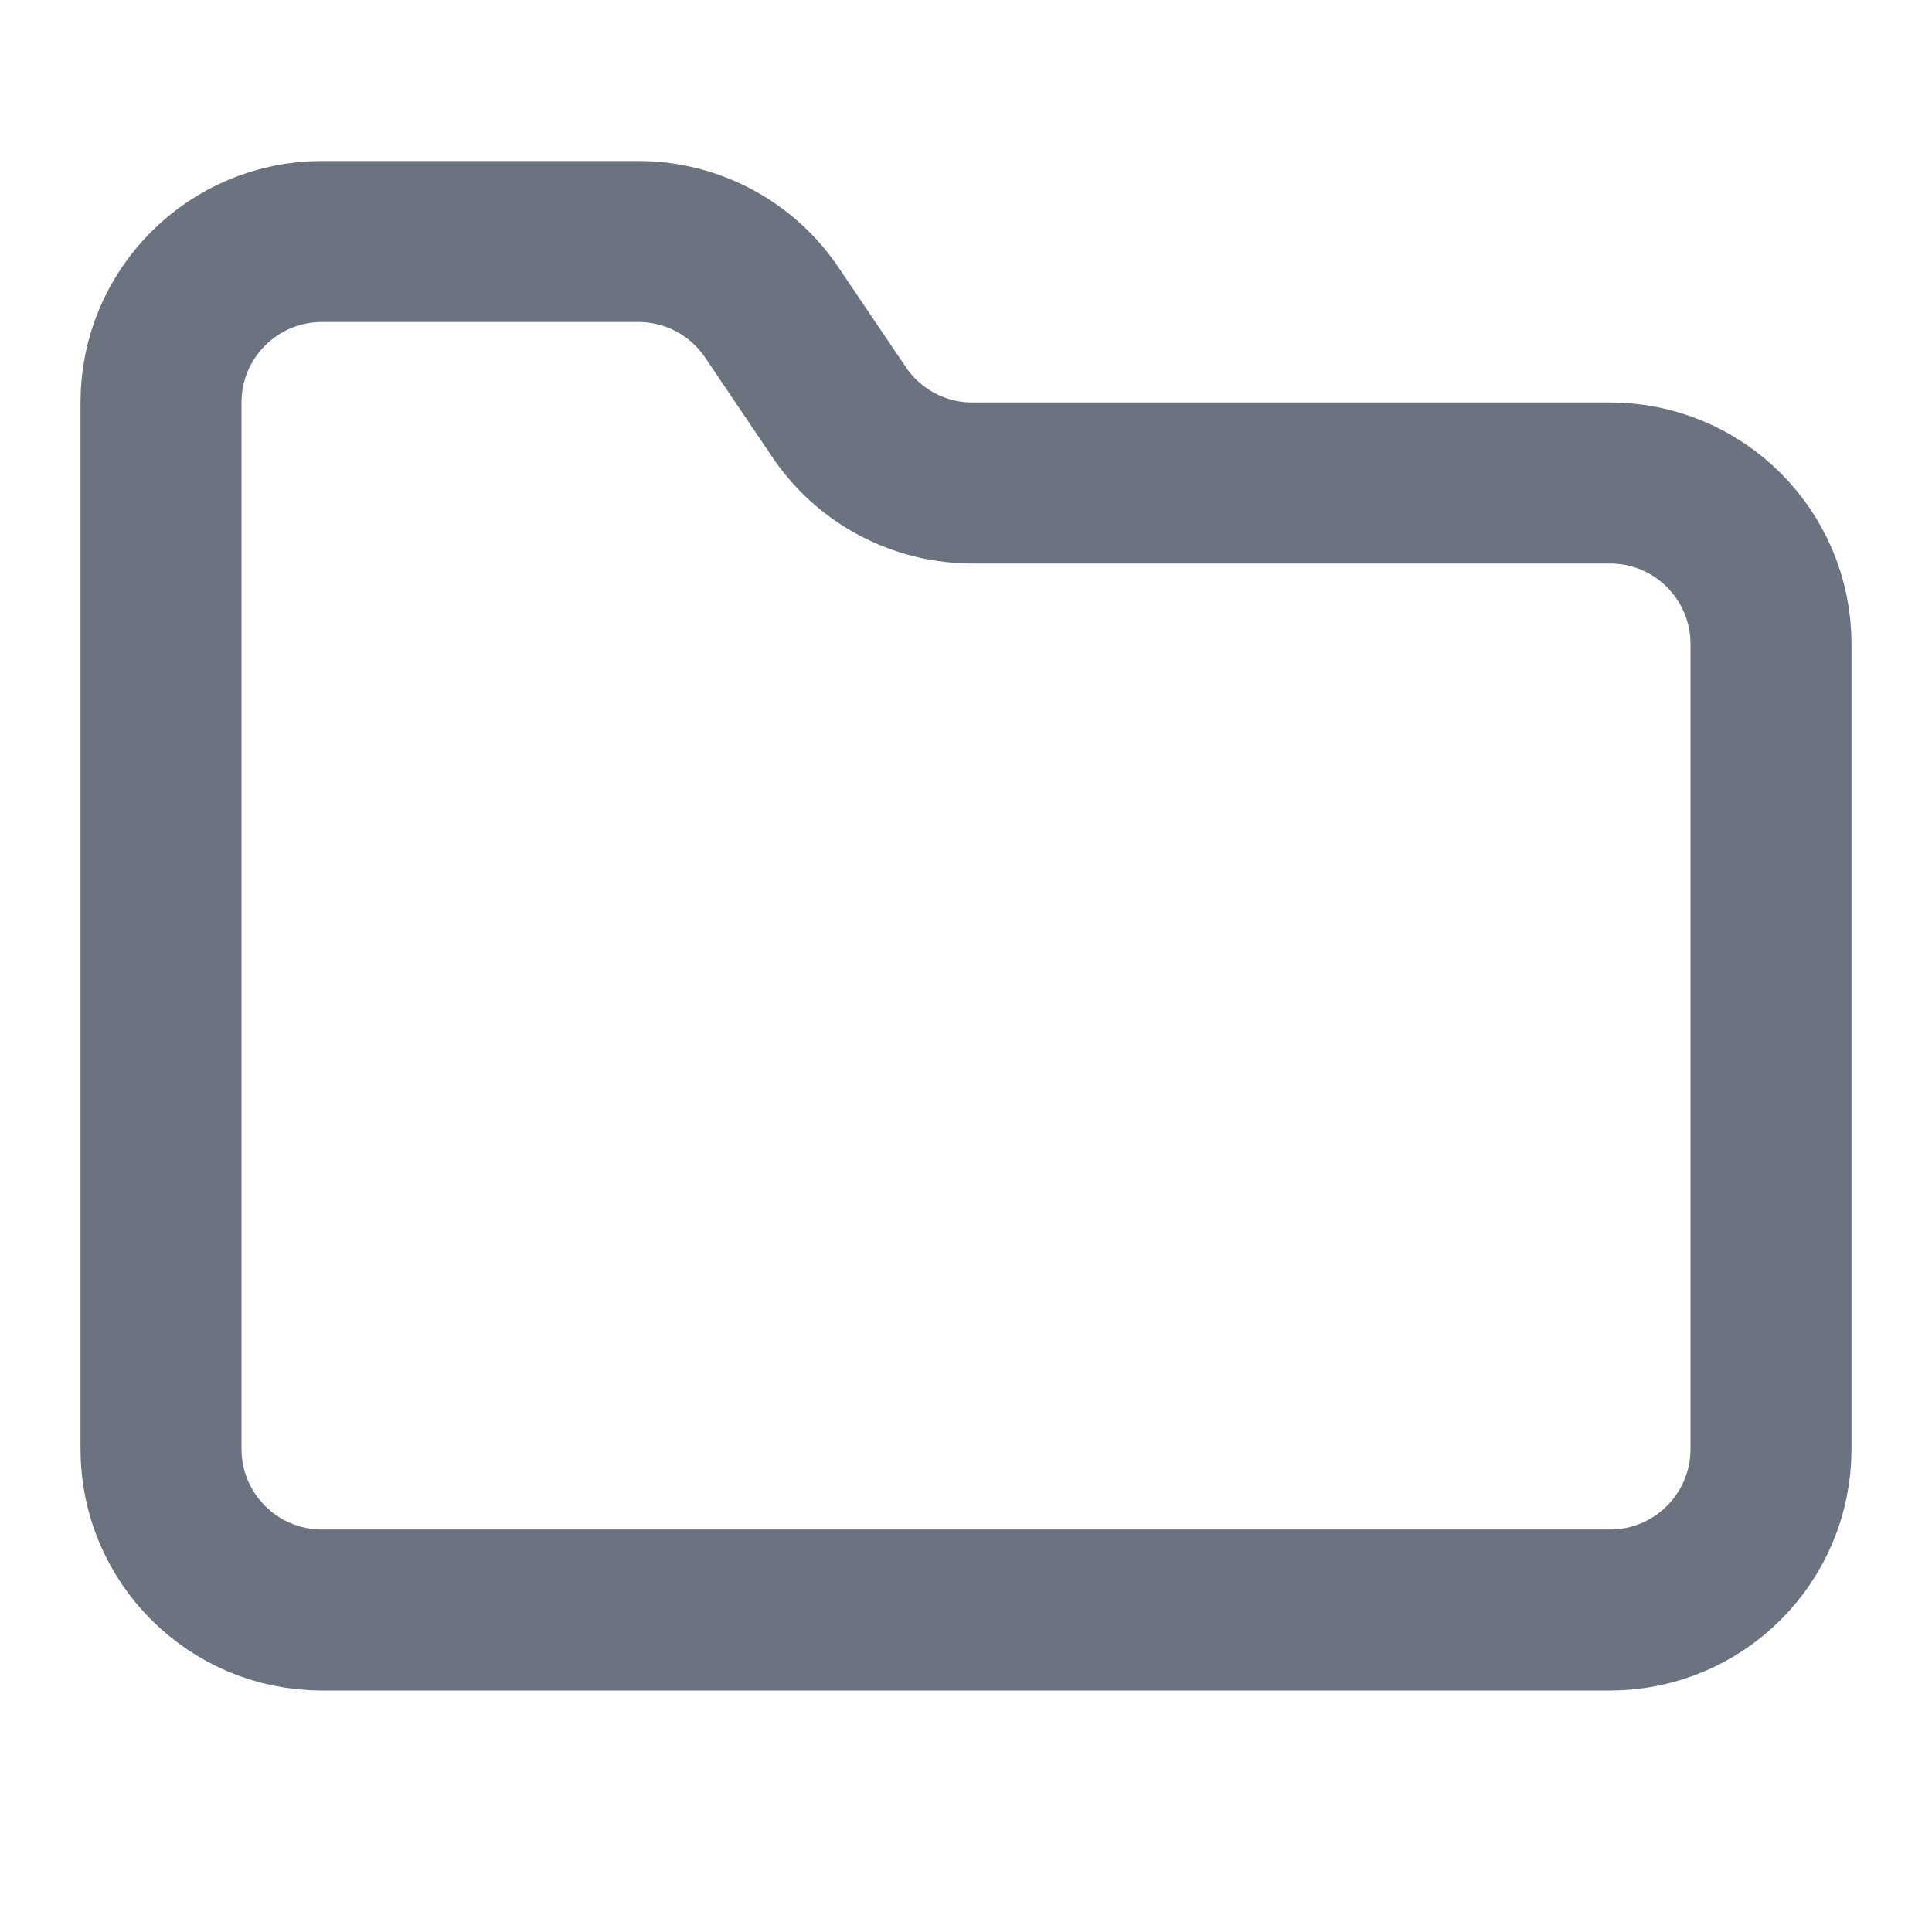
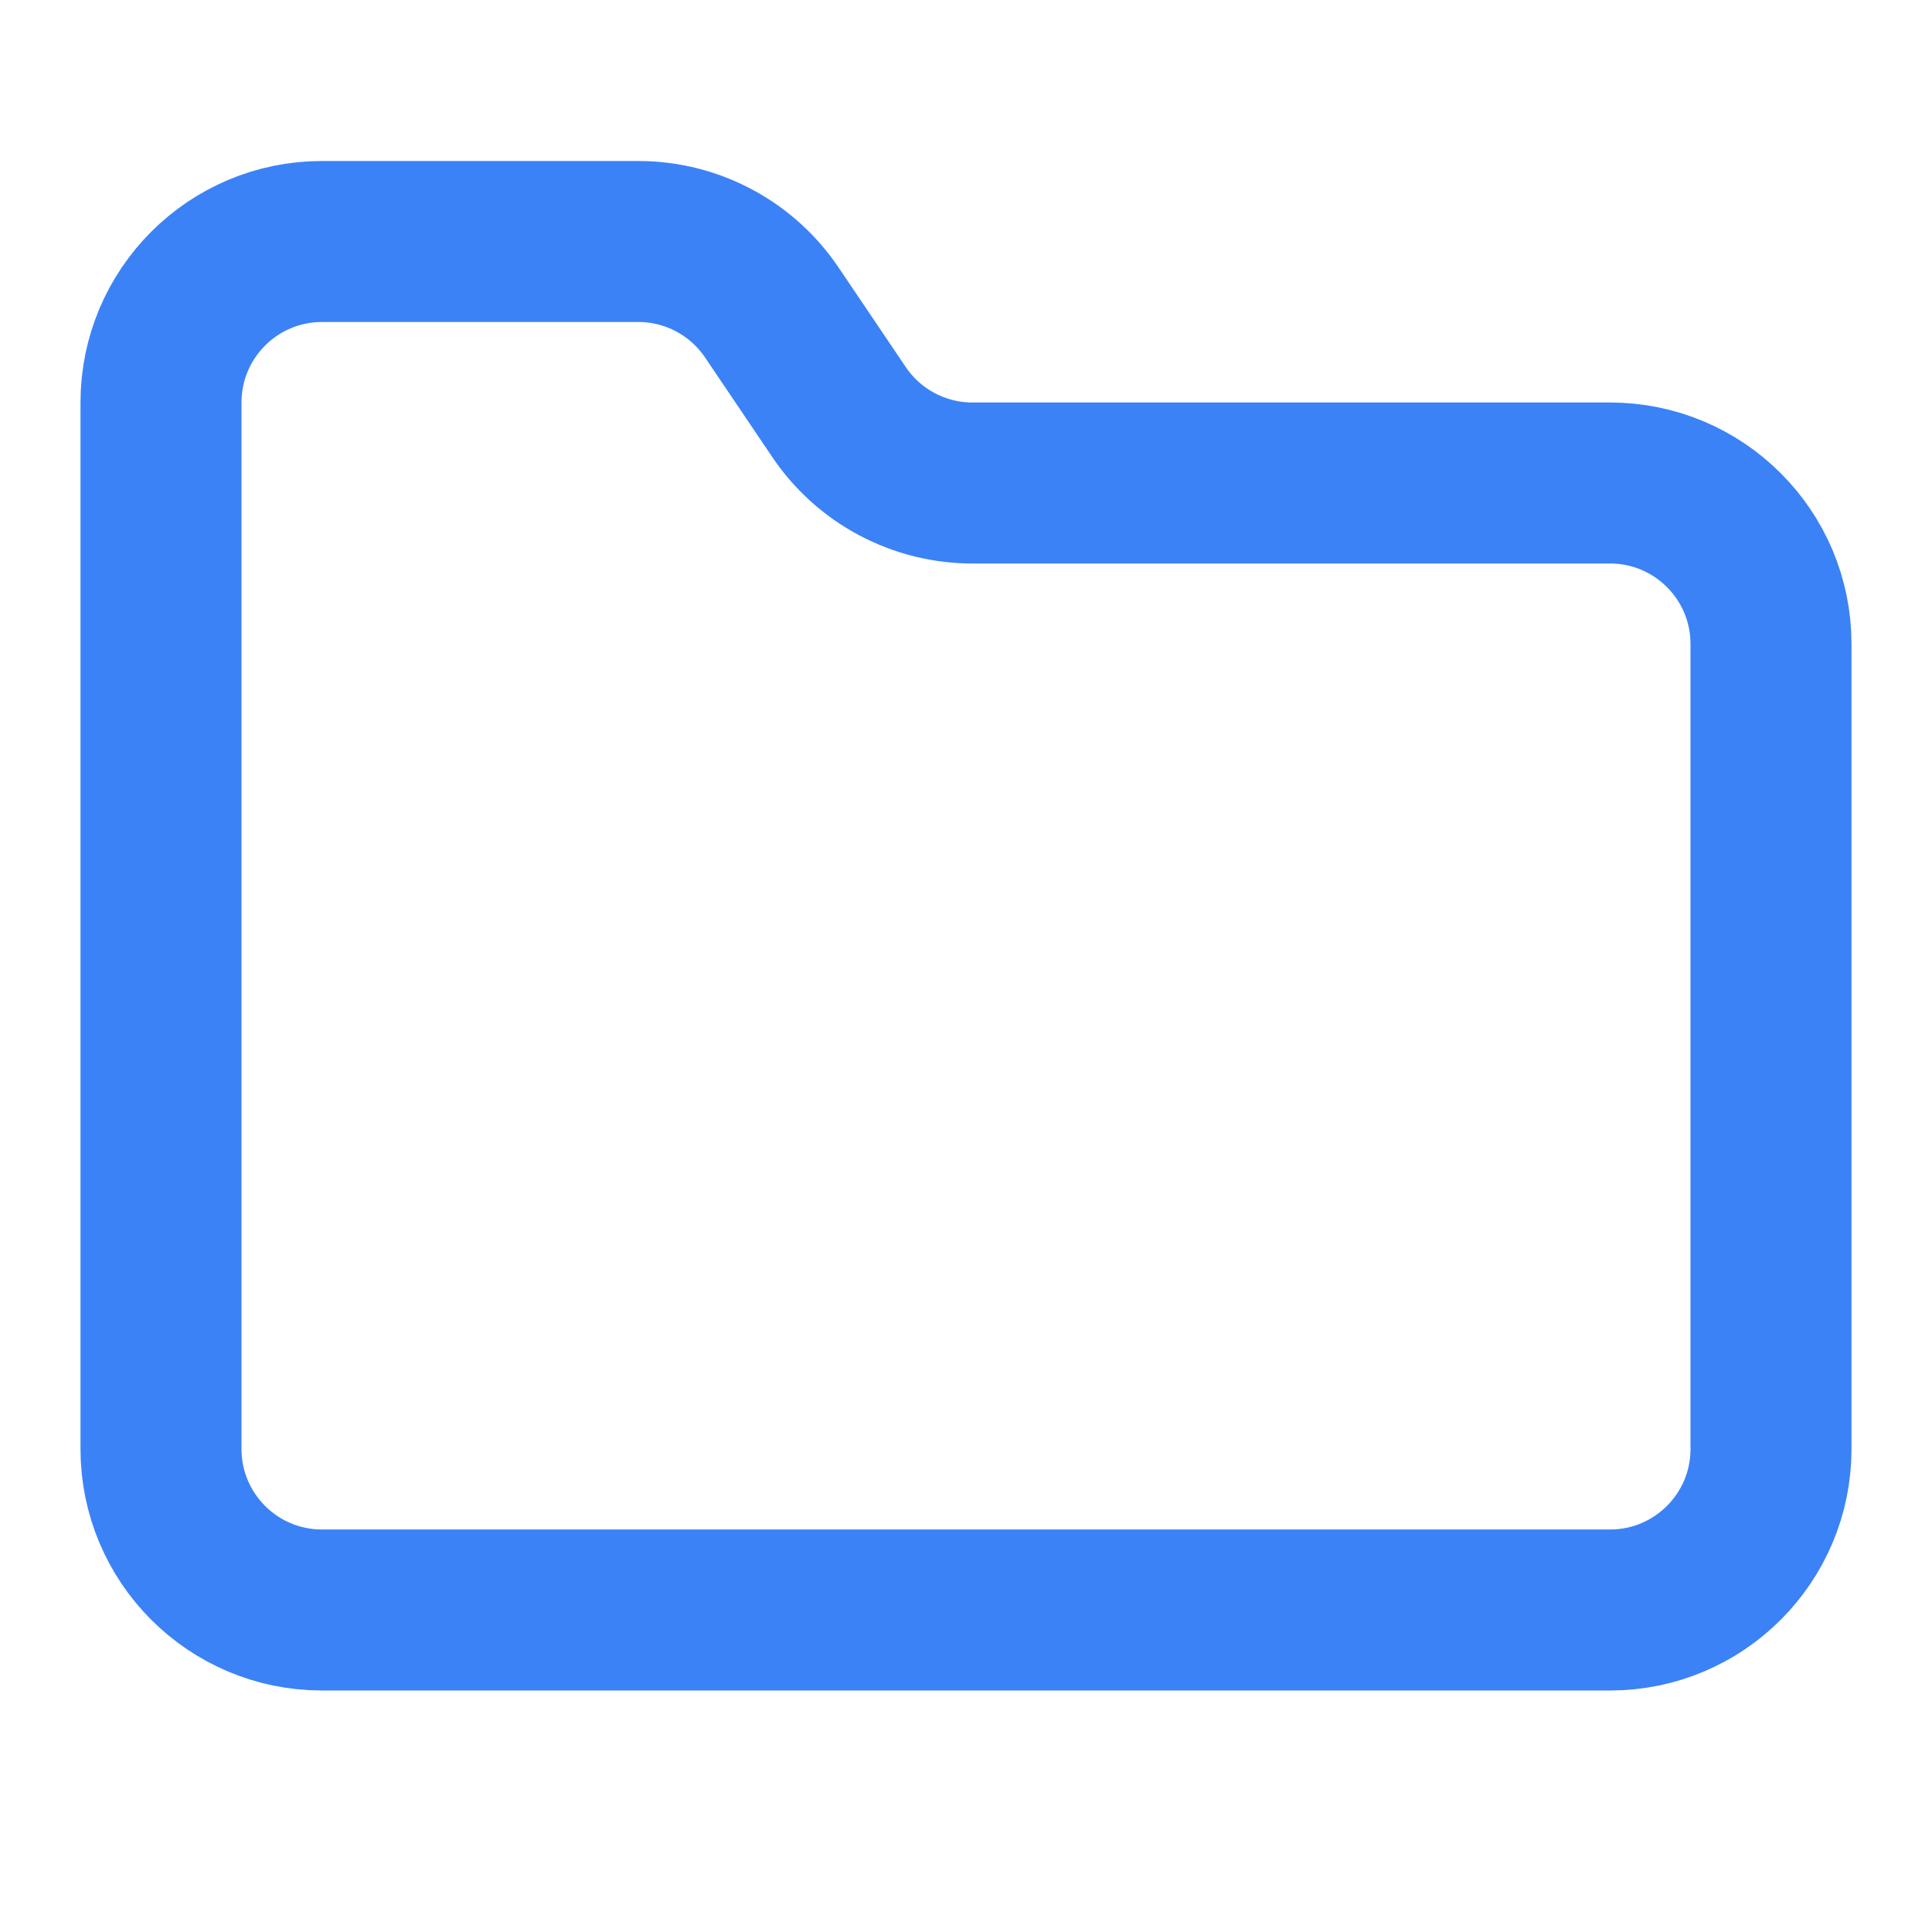
- <svg xmlns="http://www.w3.org/2000/svg" width="24" height="24" fill="none" stroke="#6b7280" stroke-linecap="round" stroke-linejoin="round" stroke-width="2" class="lucide lucide-folder" viewBox="0 0 24 24">
+ <svg xmlns="http://www.w3.org/2000/svg" width="24" height="24" fill="none" stroke="#3b82f6" stroke-linecap="round" stroke-linejoin="round" stroke-width="2" class="lucide lucide-folder" viewBox="0 0 24 24">
  <path d="M20 20a2 2 0 0 0 2-2V8a2 2 0 0 0-2-2h-7.9a2 2 0 0 1-1.69-.9L9.6 3.9A2 2 0 0 0 7.93 3H4a2 2 0 0 0-2 2v13a2 2 0 0 0 2 2Z" />
</svg>
